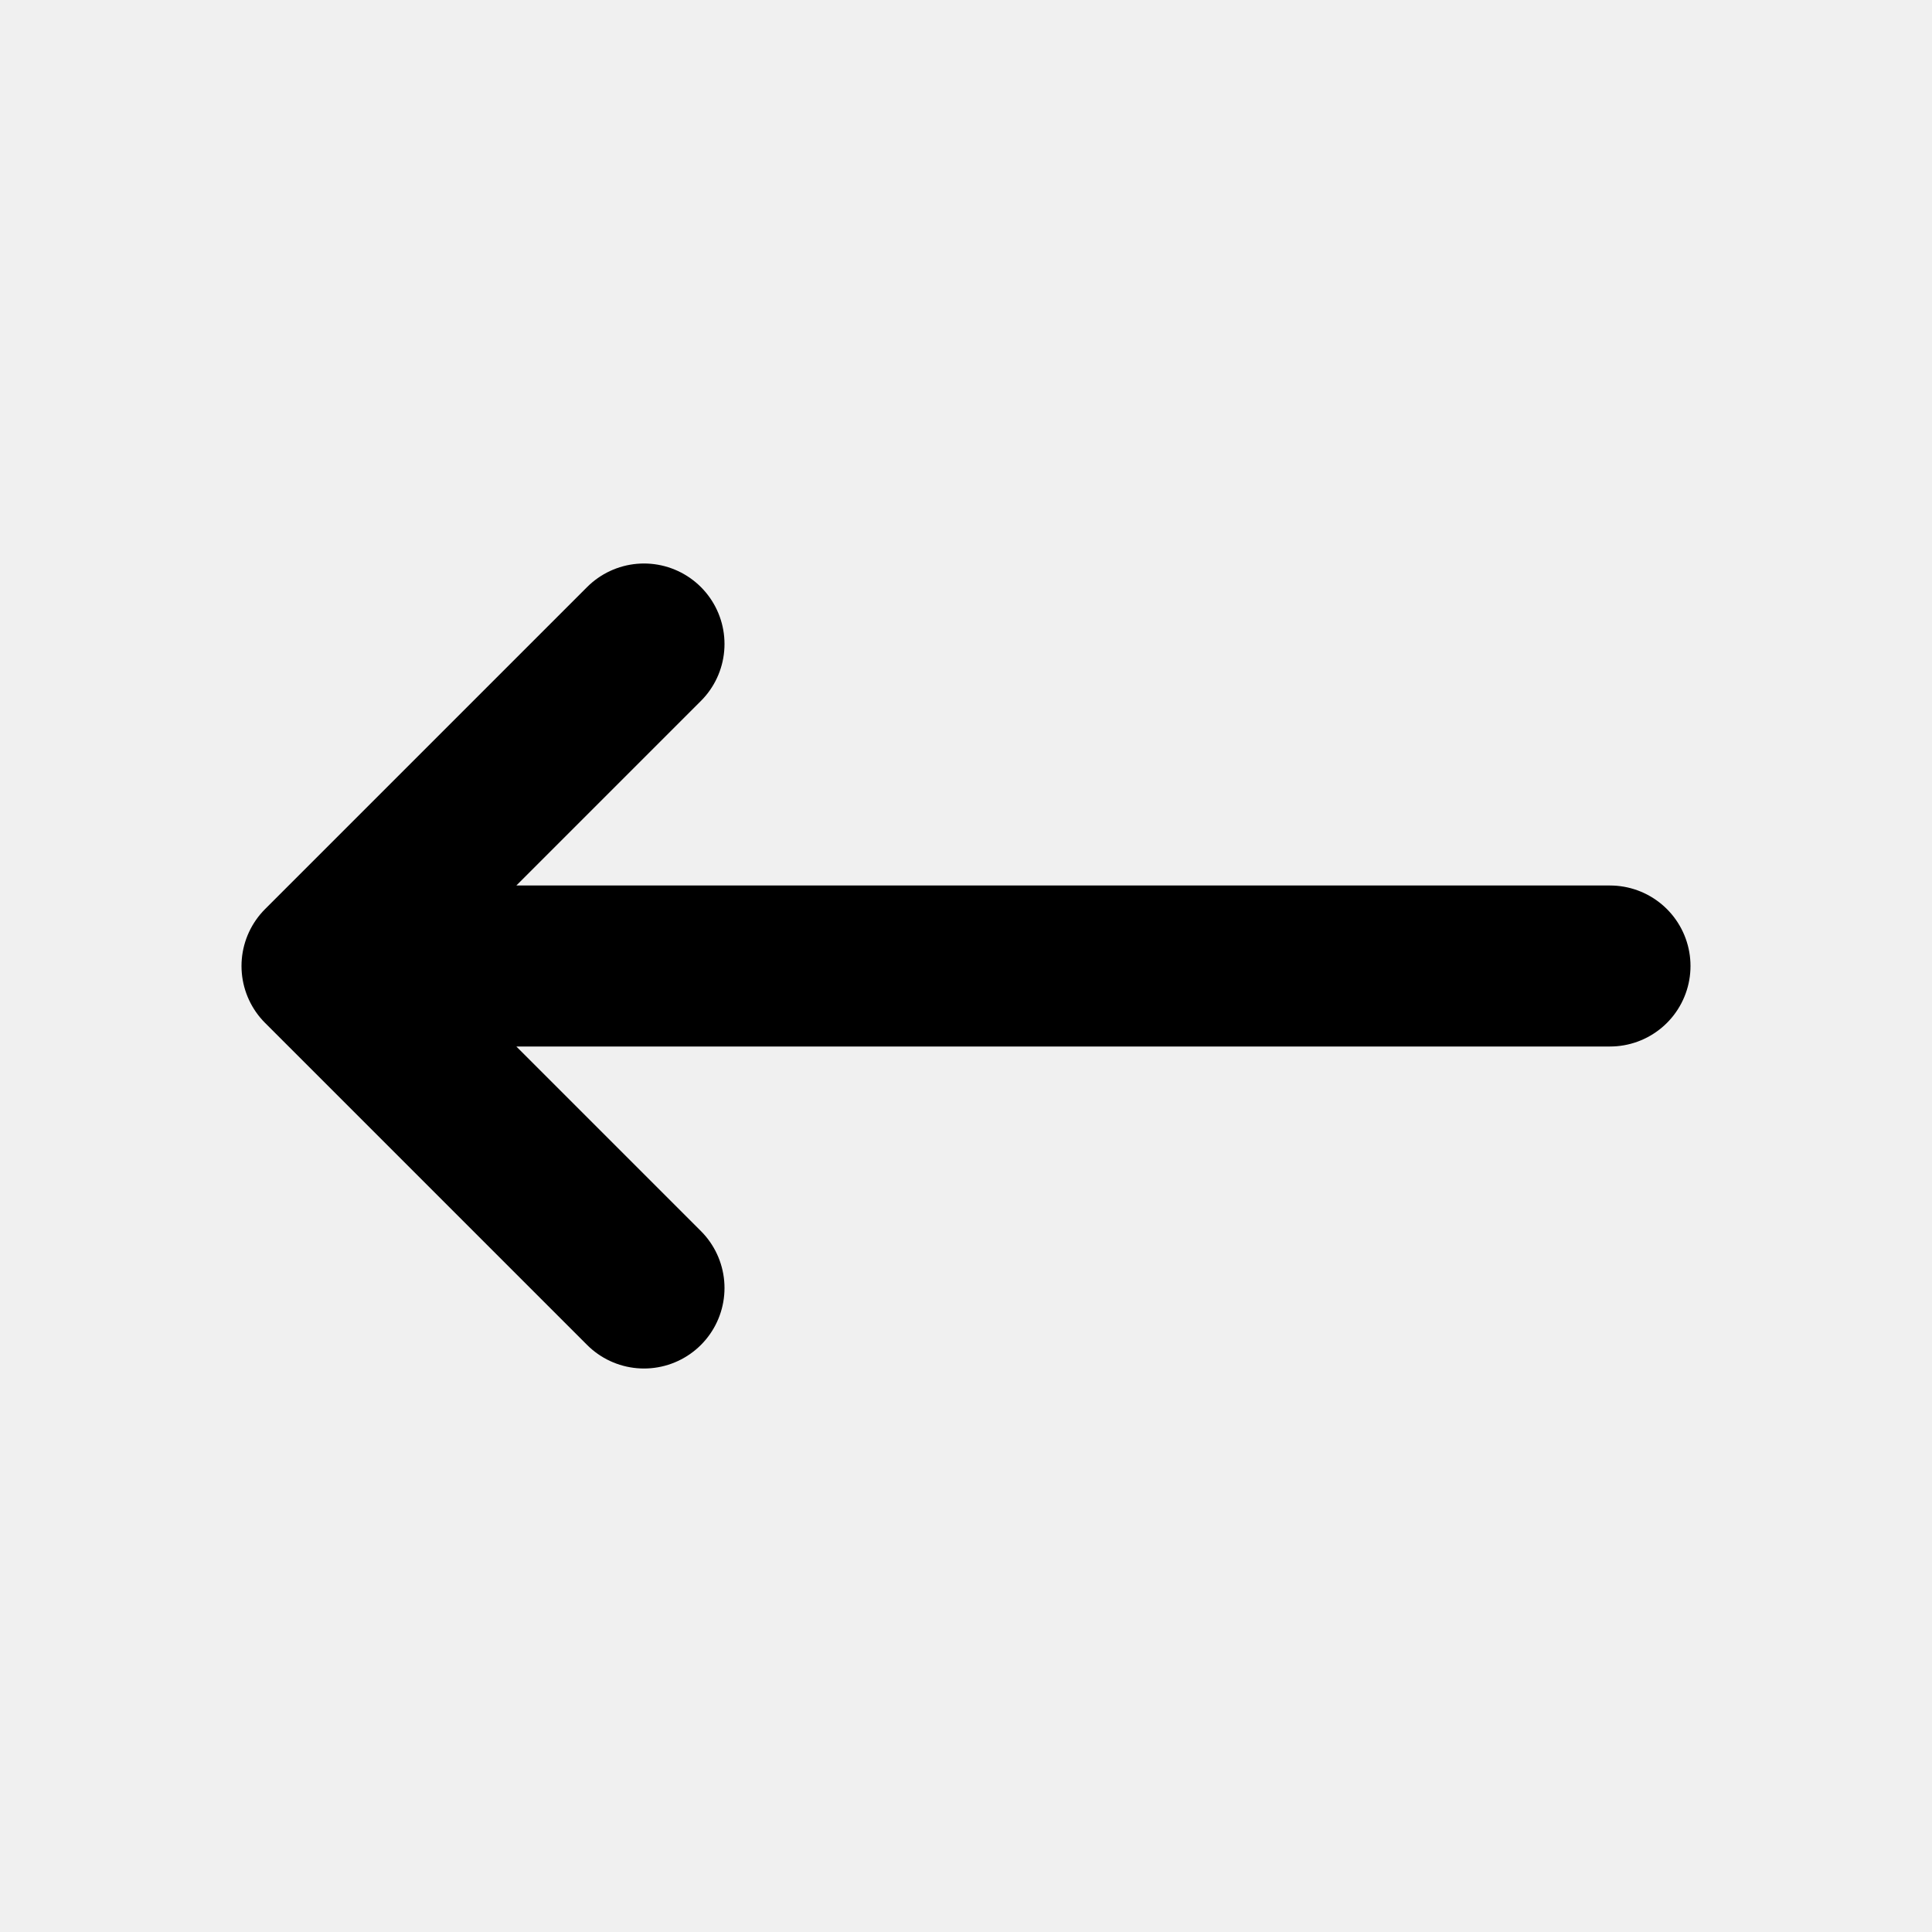
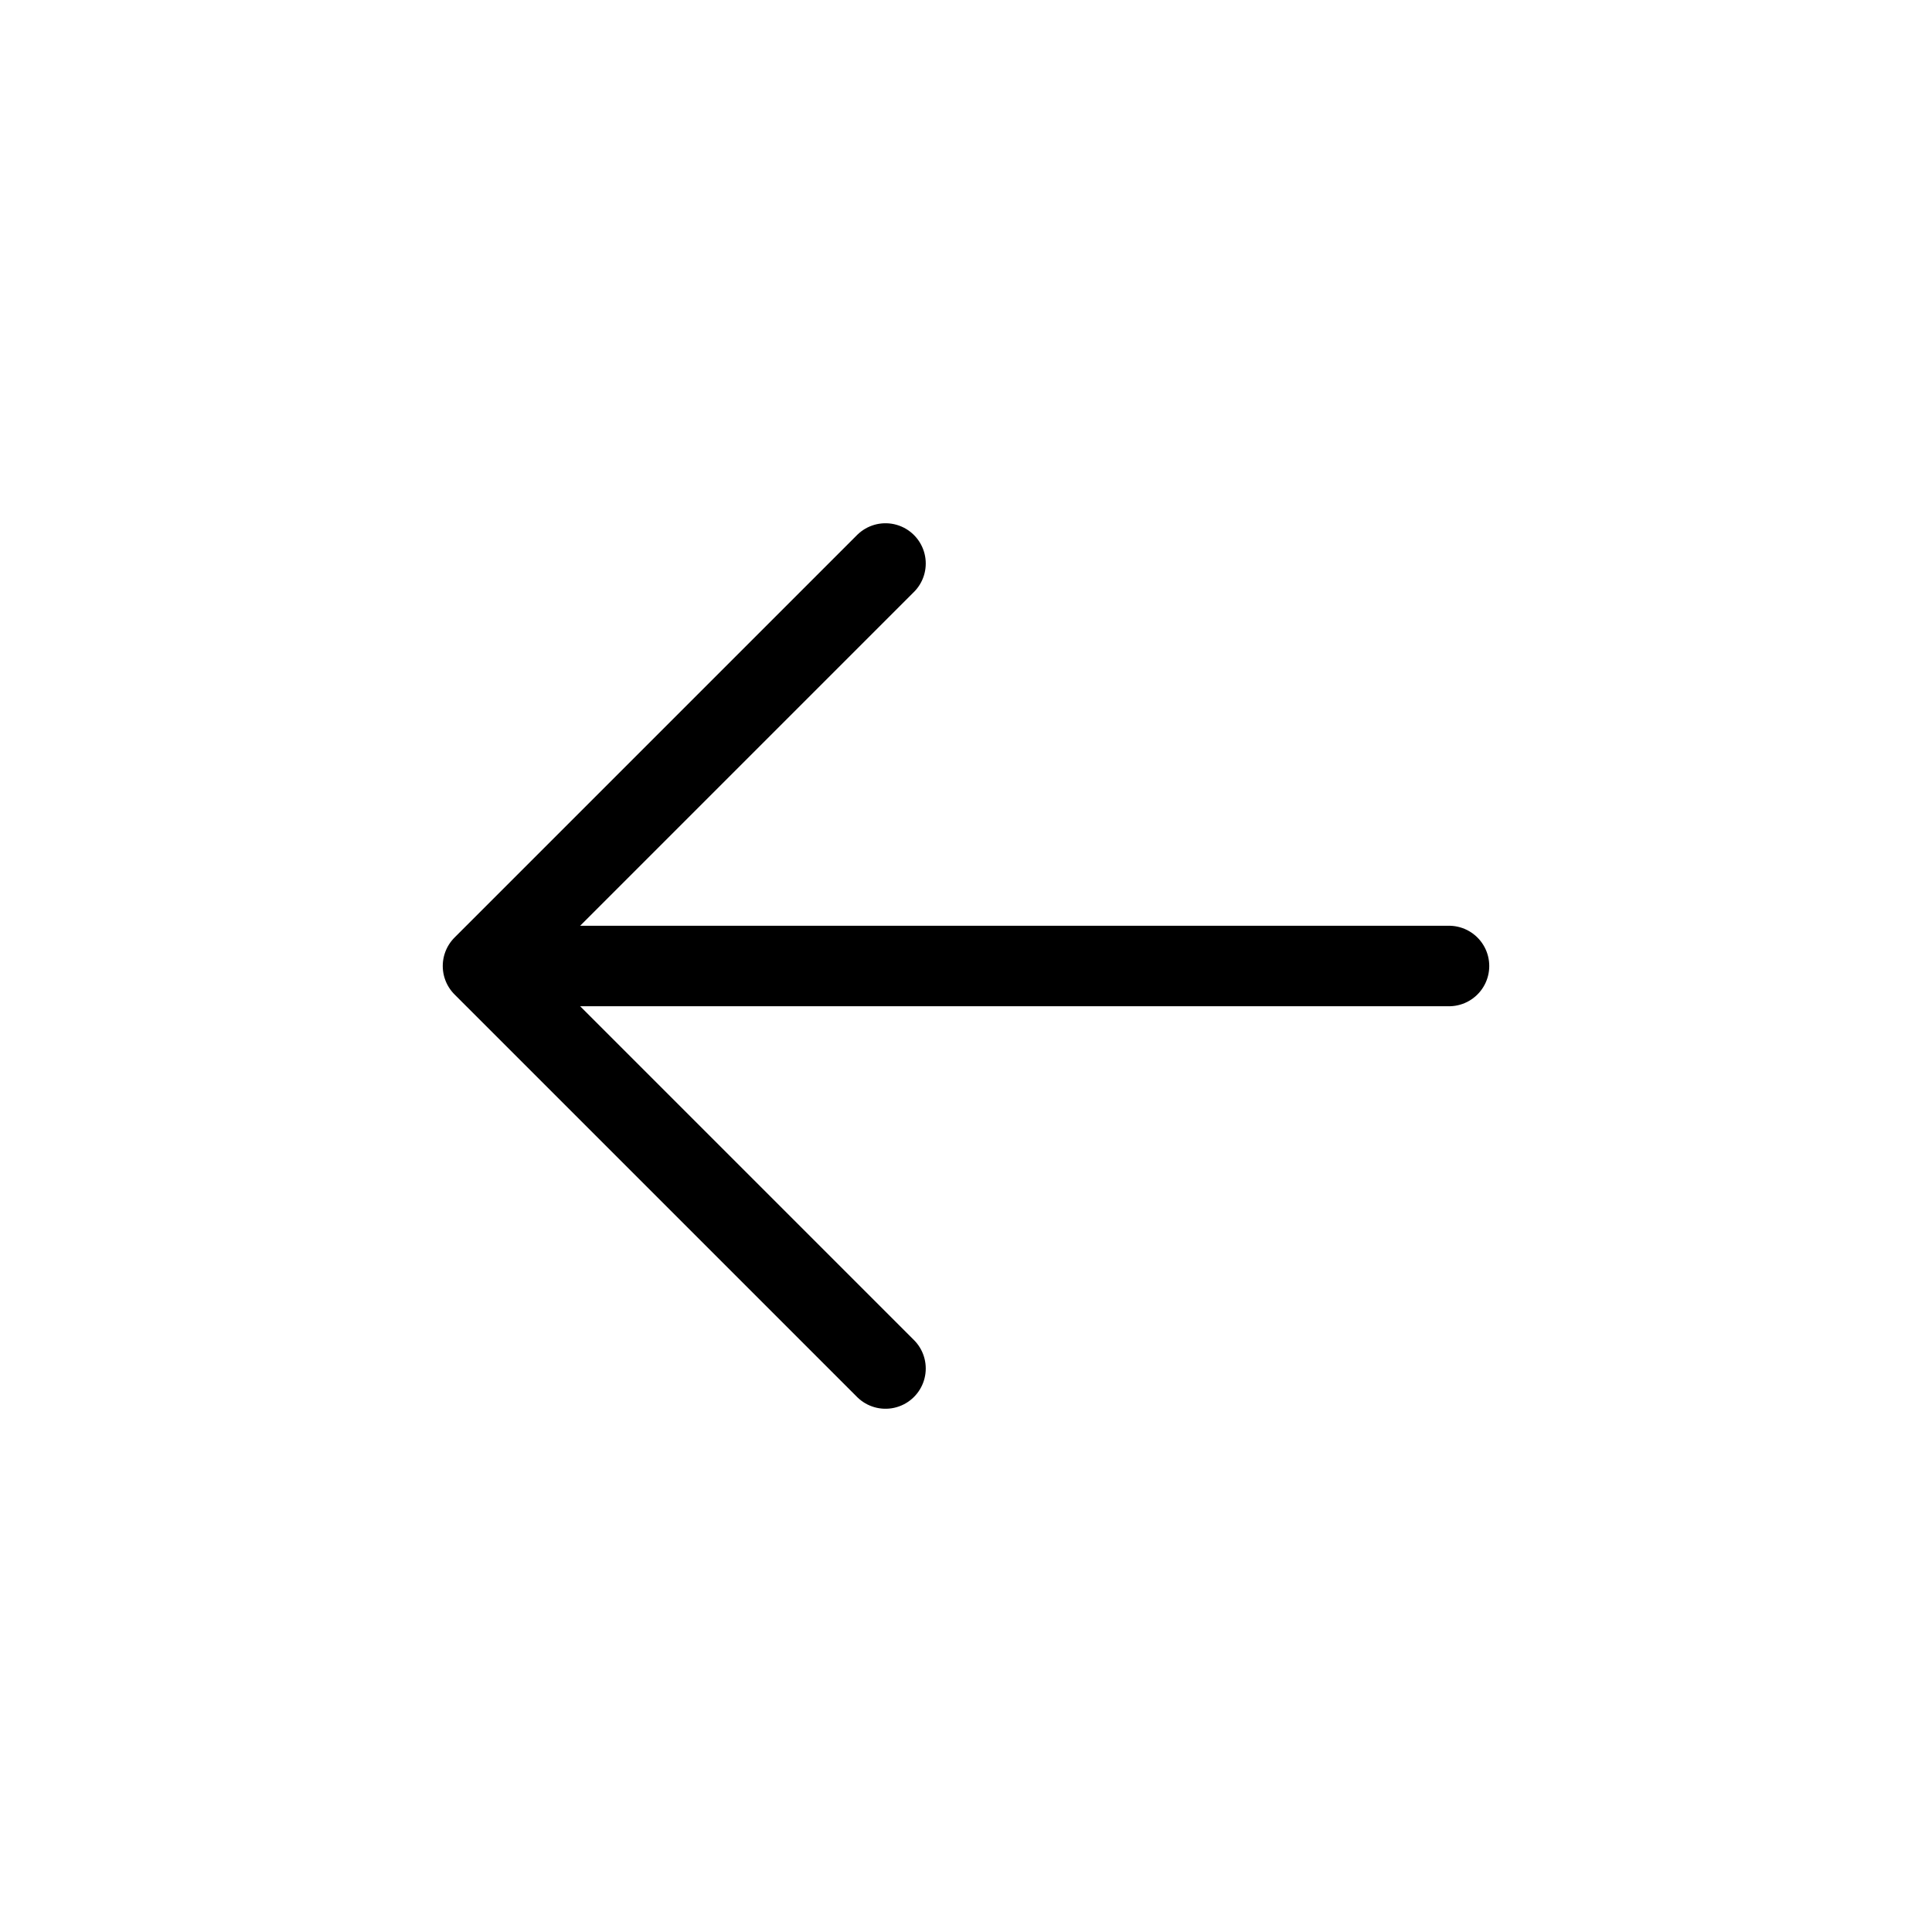
<svg xmlns="http://www.w3.org/2000/svg" width="800px" height="800px" viewBox="0 0 24 24" fill="none">
-   <path d="M4 12H20M4 12L8 8M4 12L8 16" stroke="#000000" stroke-width="2" stroke-linecap="round" stroke-linejoin="round" />
+   <rect width="24" height="24" fill="white" />
+   <path d="M18 12L6 12M6 12L11 17M6 12L11 7" stroke="#000000" stroke-linecap="round" stroke-linejoin="round" />
</svg>
